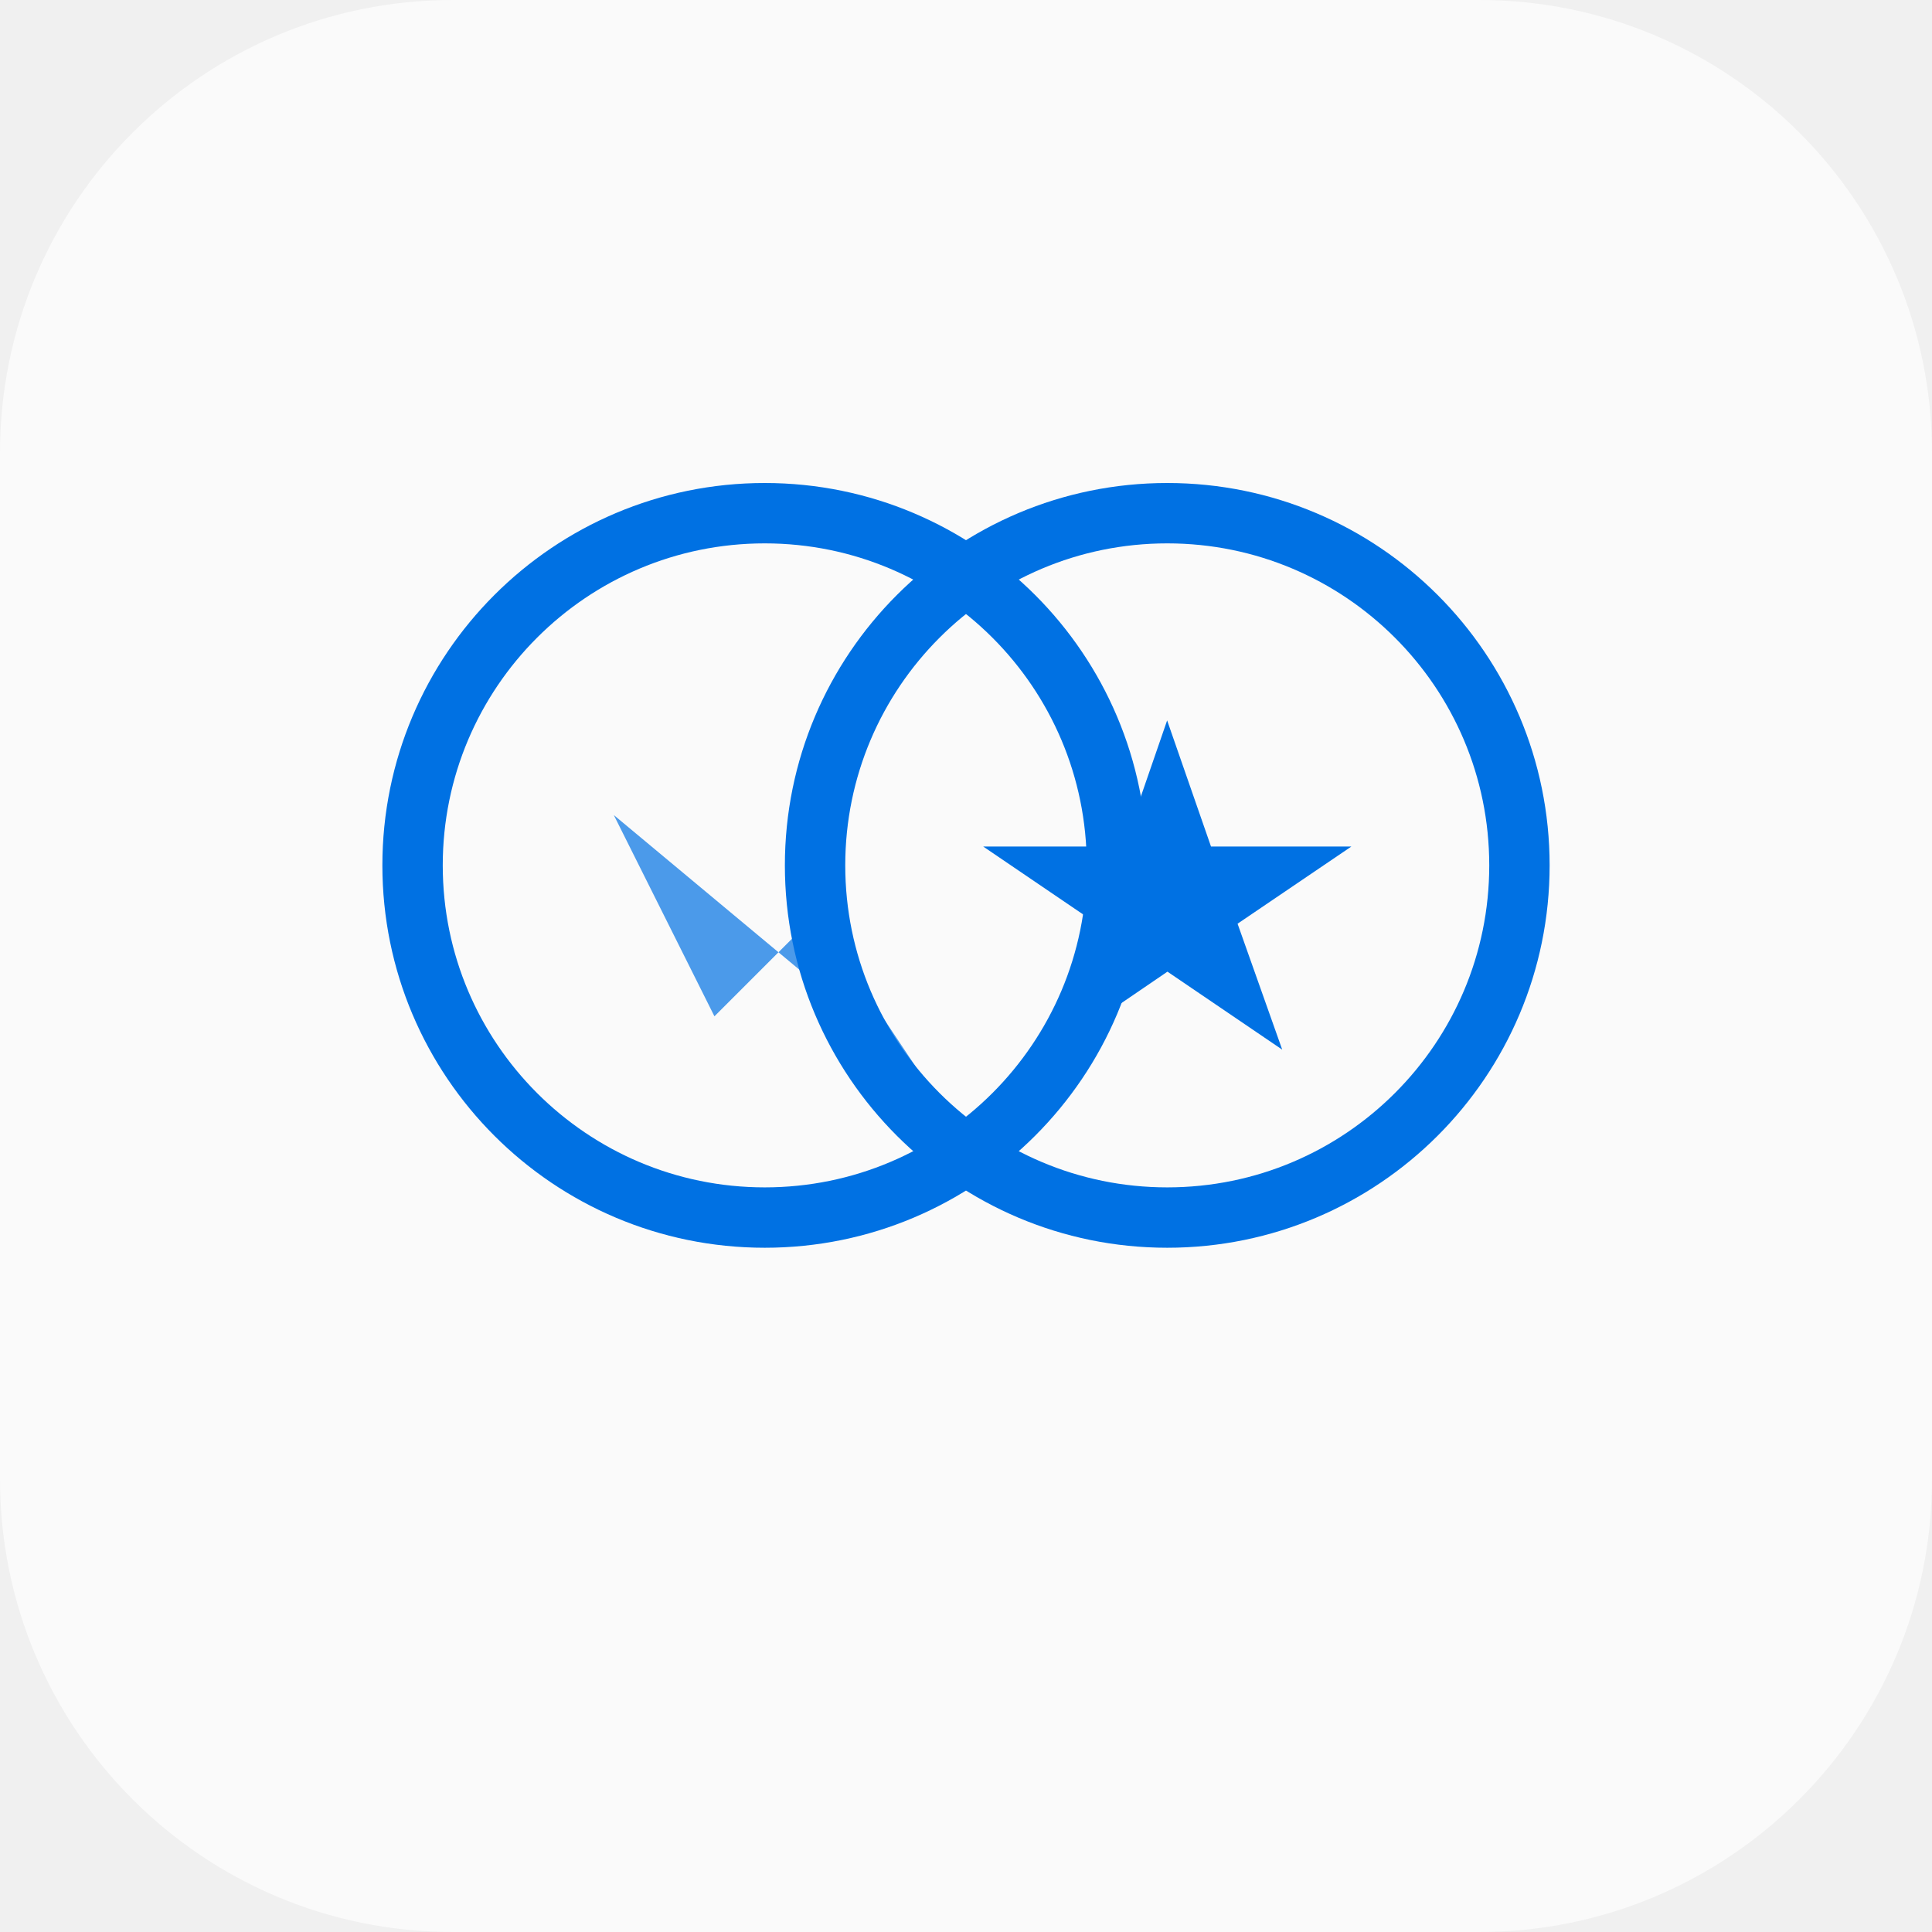
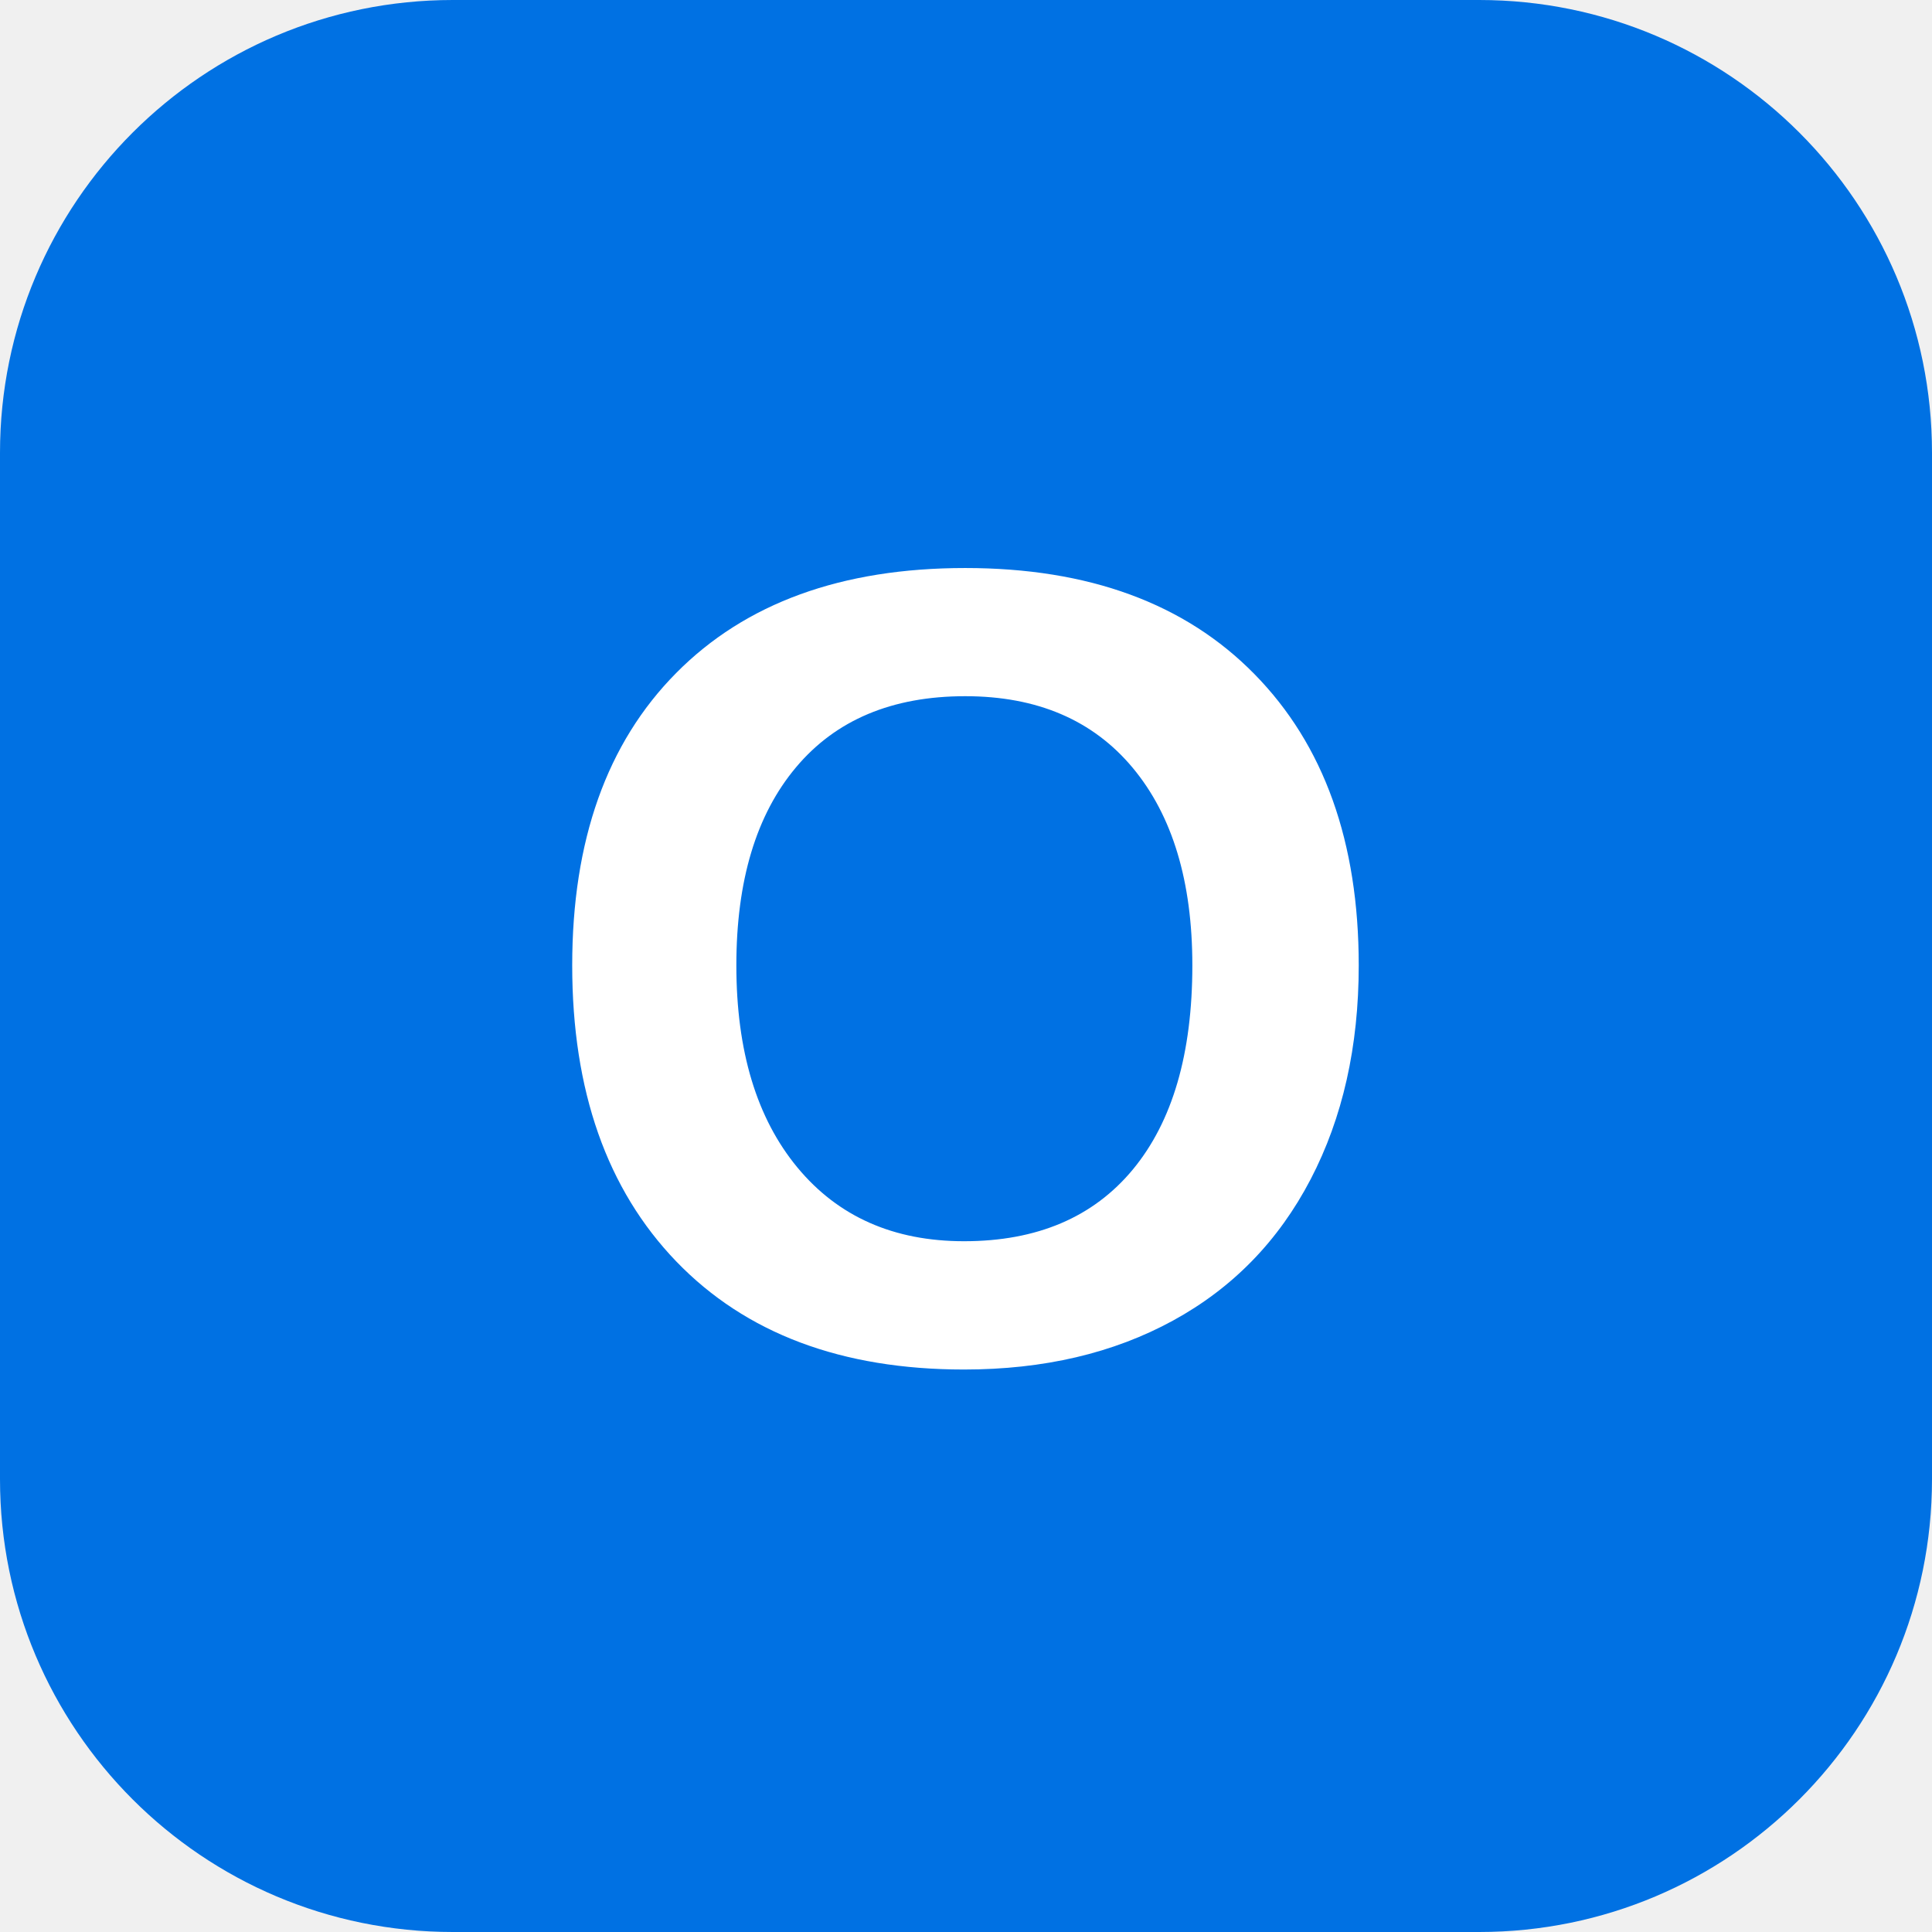
- <svg xmlns="http://www.w3.org/2000/svg" viewBox="0 0 192 192">
-   <rect width="192" height="192" fill="#fafafa" rx="45" />
-   <g transform="translate(96,96)">
-     <circle cx="-20" cy="-10" r="35" fill="none" stroke="#0071e3" stroke-width="6" />
-     <path d="M -35,-15 L -25,5 L -15,-5 L -5,10" fill="#0071e3" opacity="0.7" />
-     <circle cx="20" cy="-10" r="35" fill="none" stroke="#0071e3" stroke-width="6" />
-     <text x="20" y="5" text-anchor="middle" font-size="40" font-weight="bold" fill="#0071e3">★</text>
-   </g>
+ <svg xmlns="http://www.w3.org/2000/svg" viewBox="0 0 256 256">
+   <rect width="256" height="256" fill="#0071e3" rx="60" />
+   <text x="128" y="180" font-size="150" font-weight="bold" text-anchor="middle" fill="#ffffff" font-family="Arial, sans-serif">О</text>
</svg>
